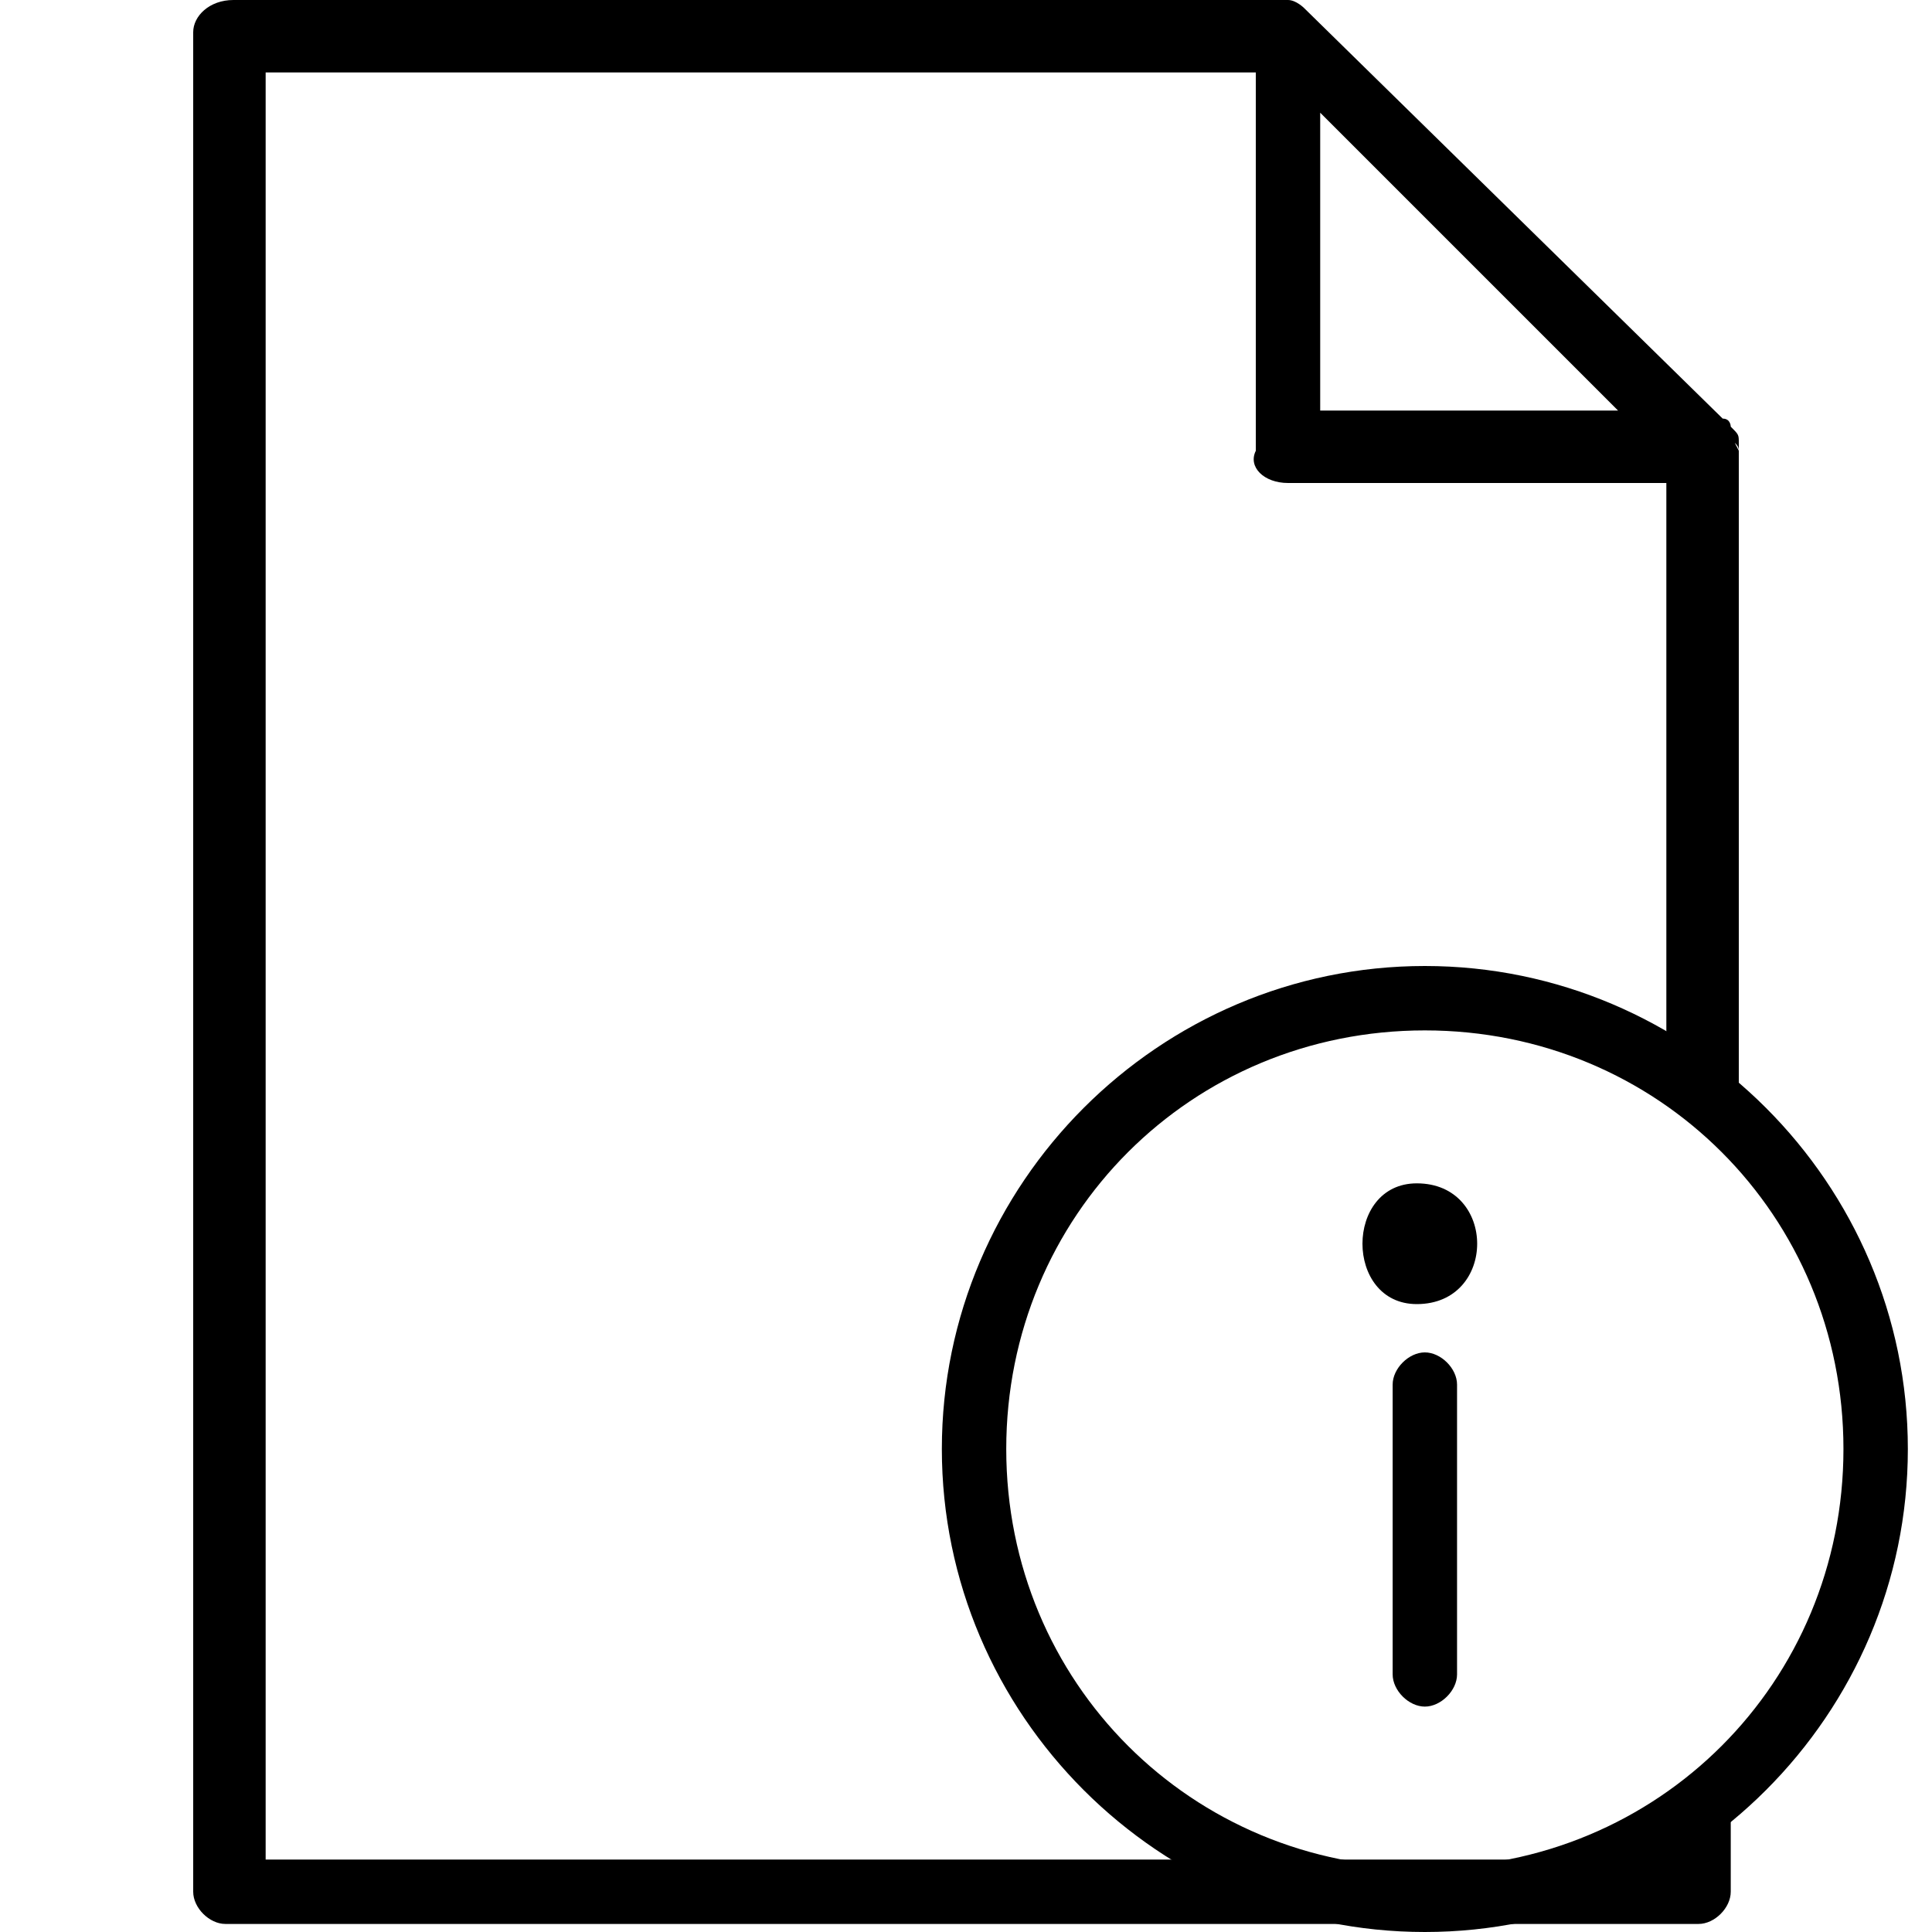
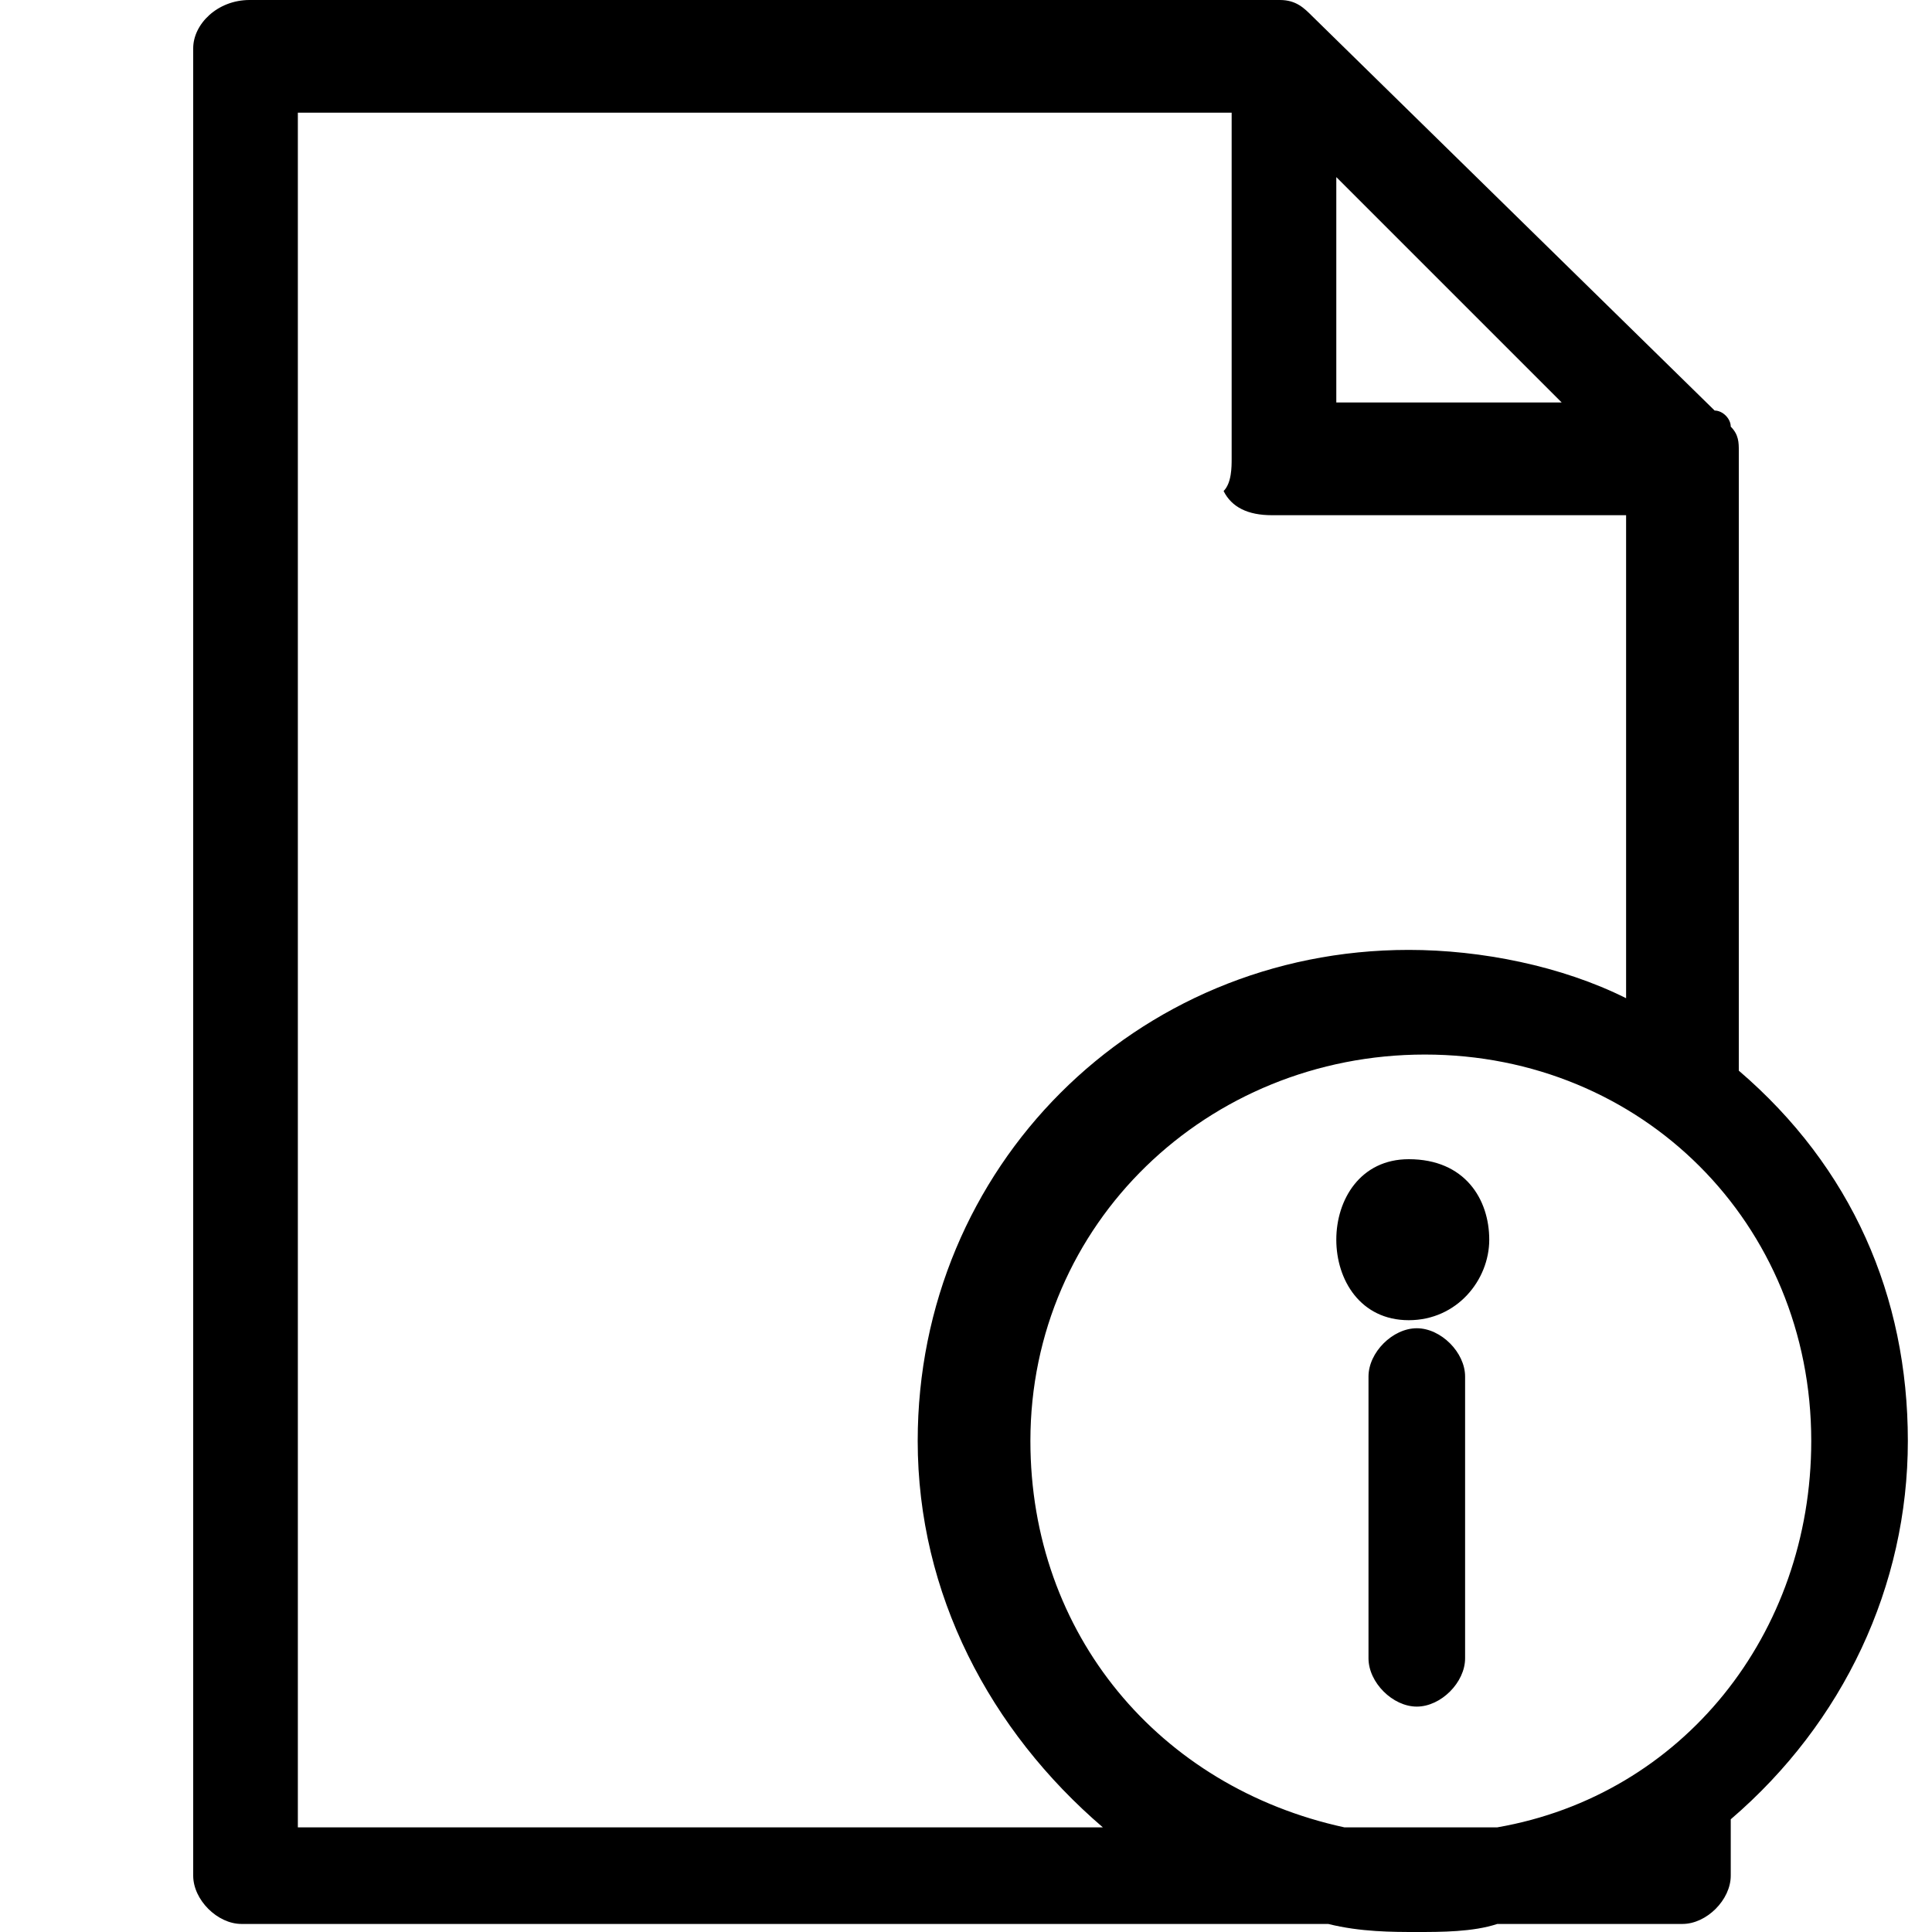
<svg xmlns="http://www.w3.org/2000/svg" version="1.1" id="Layer_1" x="0px" y="0px" viewBox="0 0 24 24" style="enable-background:new 0 0 24 24;" xml:space="preserve">
-   <path d="M21.5,5.4c0,0.1,0.1,0.1,0.1,0.2C21.5,5.4,21.5,5.4,21.5,5.4z M20.7,22.6v0.5H3.3V0.9h12.3v4.7C15.5,5.8,15.7,6,16,6h4.7  v7.6c0.1,0,0.2,0.1,0.3,0.1c0.3,0.2,0.4,0.4,0.6,0.6V5.6c0,0,0-0.1,0-0.1c0-0.1,0-0.1-0.1-0.2c0,0,0-0.1-0.1-0.1l-5.2-5.1  C16.2,0.1,16.1,0,16,0H2.9C2.6,0,2.4,0.2,2.4,0.4v23.1c0,0.2,0.2,0.4,0.4,0.4h18.3c0.2,0,0.4-0.2,0.4-0.4v-1.4  C21.4,22.4,21.1,22.6,20.7,22.6z M16.4,1.4l3.7,3.7h-3.7V1.4z" />
-   <path d="M18.1,17.2v3.6c0,0.2-0.2,0.4-0.4,0.4c-0.2,0-0.4-0.2-0.4-0.4v-3.6c0-0.2,0.2-0.4,0.4-0.4C17.9,16.8,18.1,17,18.1,17.2z" />
-   <path d="M17.7,12c-3.3,0-6,2.7-6,6s2.7,6,6,6c3.3,0,6-2.7,6-6S21,12,17.7,12z M17.7,23.2c-2.9,0-5.2-2.3-5.2-5.2s2.3-5.2,5.2-5.2  c2.9,0,5.2,2.3,5.2,5.2S20.6,23.2,17.7,23.2z" />
-   <g>
-     <g>
-       <path d="M17.6,16.2c1,0,1-1.5,0-1.5C16.7,14.7,16.7,16.2,17.6,16.2L17.6,16.2z" />
-     </g>
-   </g>
+   <path d="M18.2,17.1v3.5c0,0.3-0.3,0.6-0.6,0.6c-0.3,0-0.6-0.3-0.6-0.6v-3.5c0-0.3,0.3-0.6,0.6-0.6C17.9,16.5,18.2,16.8,18.2,17.1z   M23.7,17.9c0,1.8-0.8,3.5-2.2,4.7v0.7c0,0.3-0.3,0.6-0.6,0.6h-2.3c-0.3,0.1-0.7,0.1-1,0.1c-0.3,0-0.7,0-1.1-0.1L3,23.9  c-0.3,0-0.6-0.3-0.6-0.6V0.6C2.4,0.3,2.7,0,3.1,0h12.8c0.2,0,0.3,0.1,0.4,0.2l5,4.9c0.1,0,0.2,0.1,0.2,0.2c0.1,0.1,0.1,0.2,0.1,0.3  v7.7C23,14.5,23.7,16.1,23.7,17.9z M19.4,5l-2.8-2.8V5H19.4z M12.8,17.9c0,2.4,1.6,4.3,3.9,4.8l1.9,0c2.3-0.4,3.9-2.4,3.9-4.8  c0-2.7-2.1-4.8-4.8-4.8S12.8,15.2,12.8,17.9z M15.3,5.7V1.4H3.7v21.3h10c-1.4-1.2-2.3-2.9-2.3-4.8c0-3.4,2.7-6.1,6.1-6.1  c0.9,0,1.9,0.2,2.7,0.6v-6h-4.4c-0.3,0-0.5-0.1-0.6-0.3C15.3,6,15.3,5.8,15.3,5.7z M17.5,16.4c0.6,0,1-0.5,1-1c0-0.5-0.3-1-1-1  c-0.6,0-0.9,0.5-0.9,1C16.6,15.9,16.9,16.4,17.5,16.4z" />
</svg>
